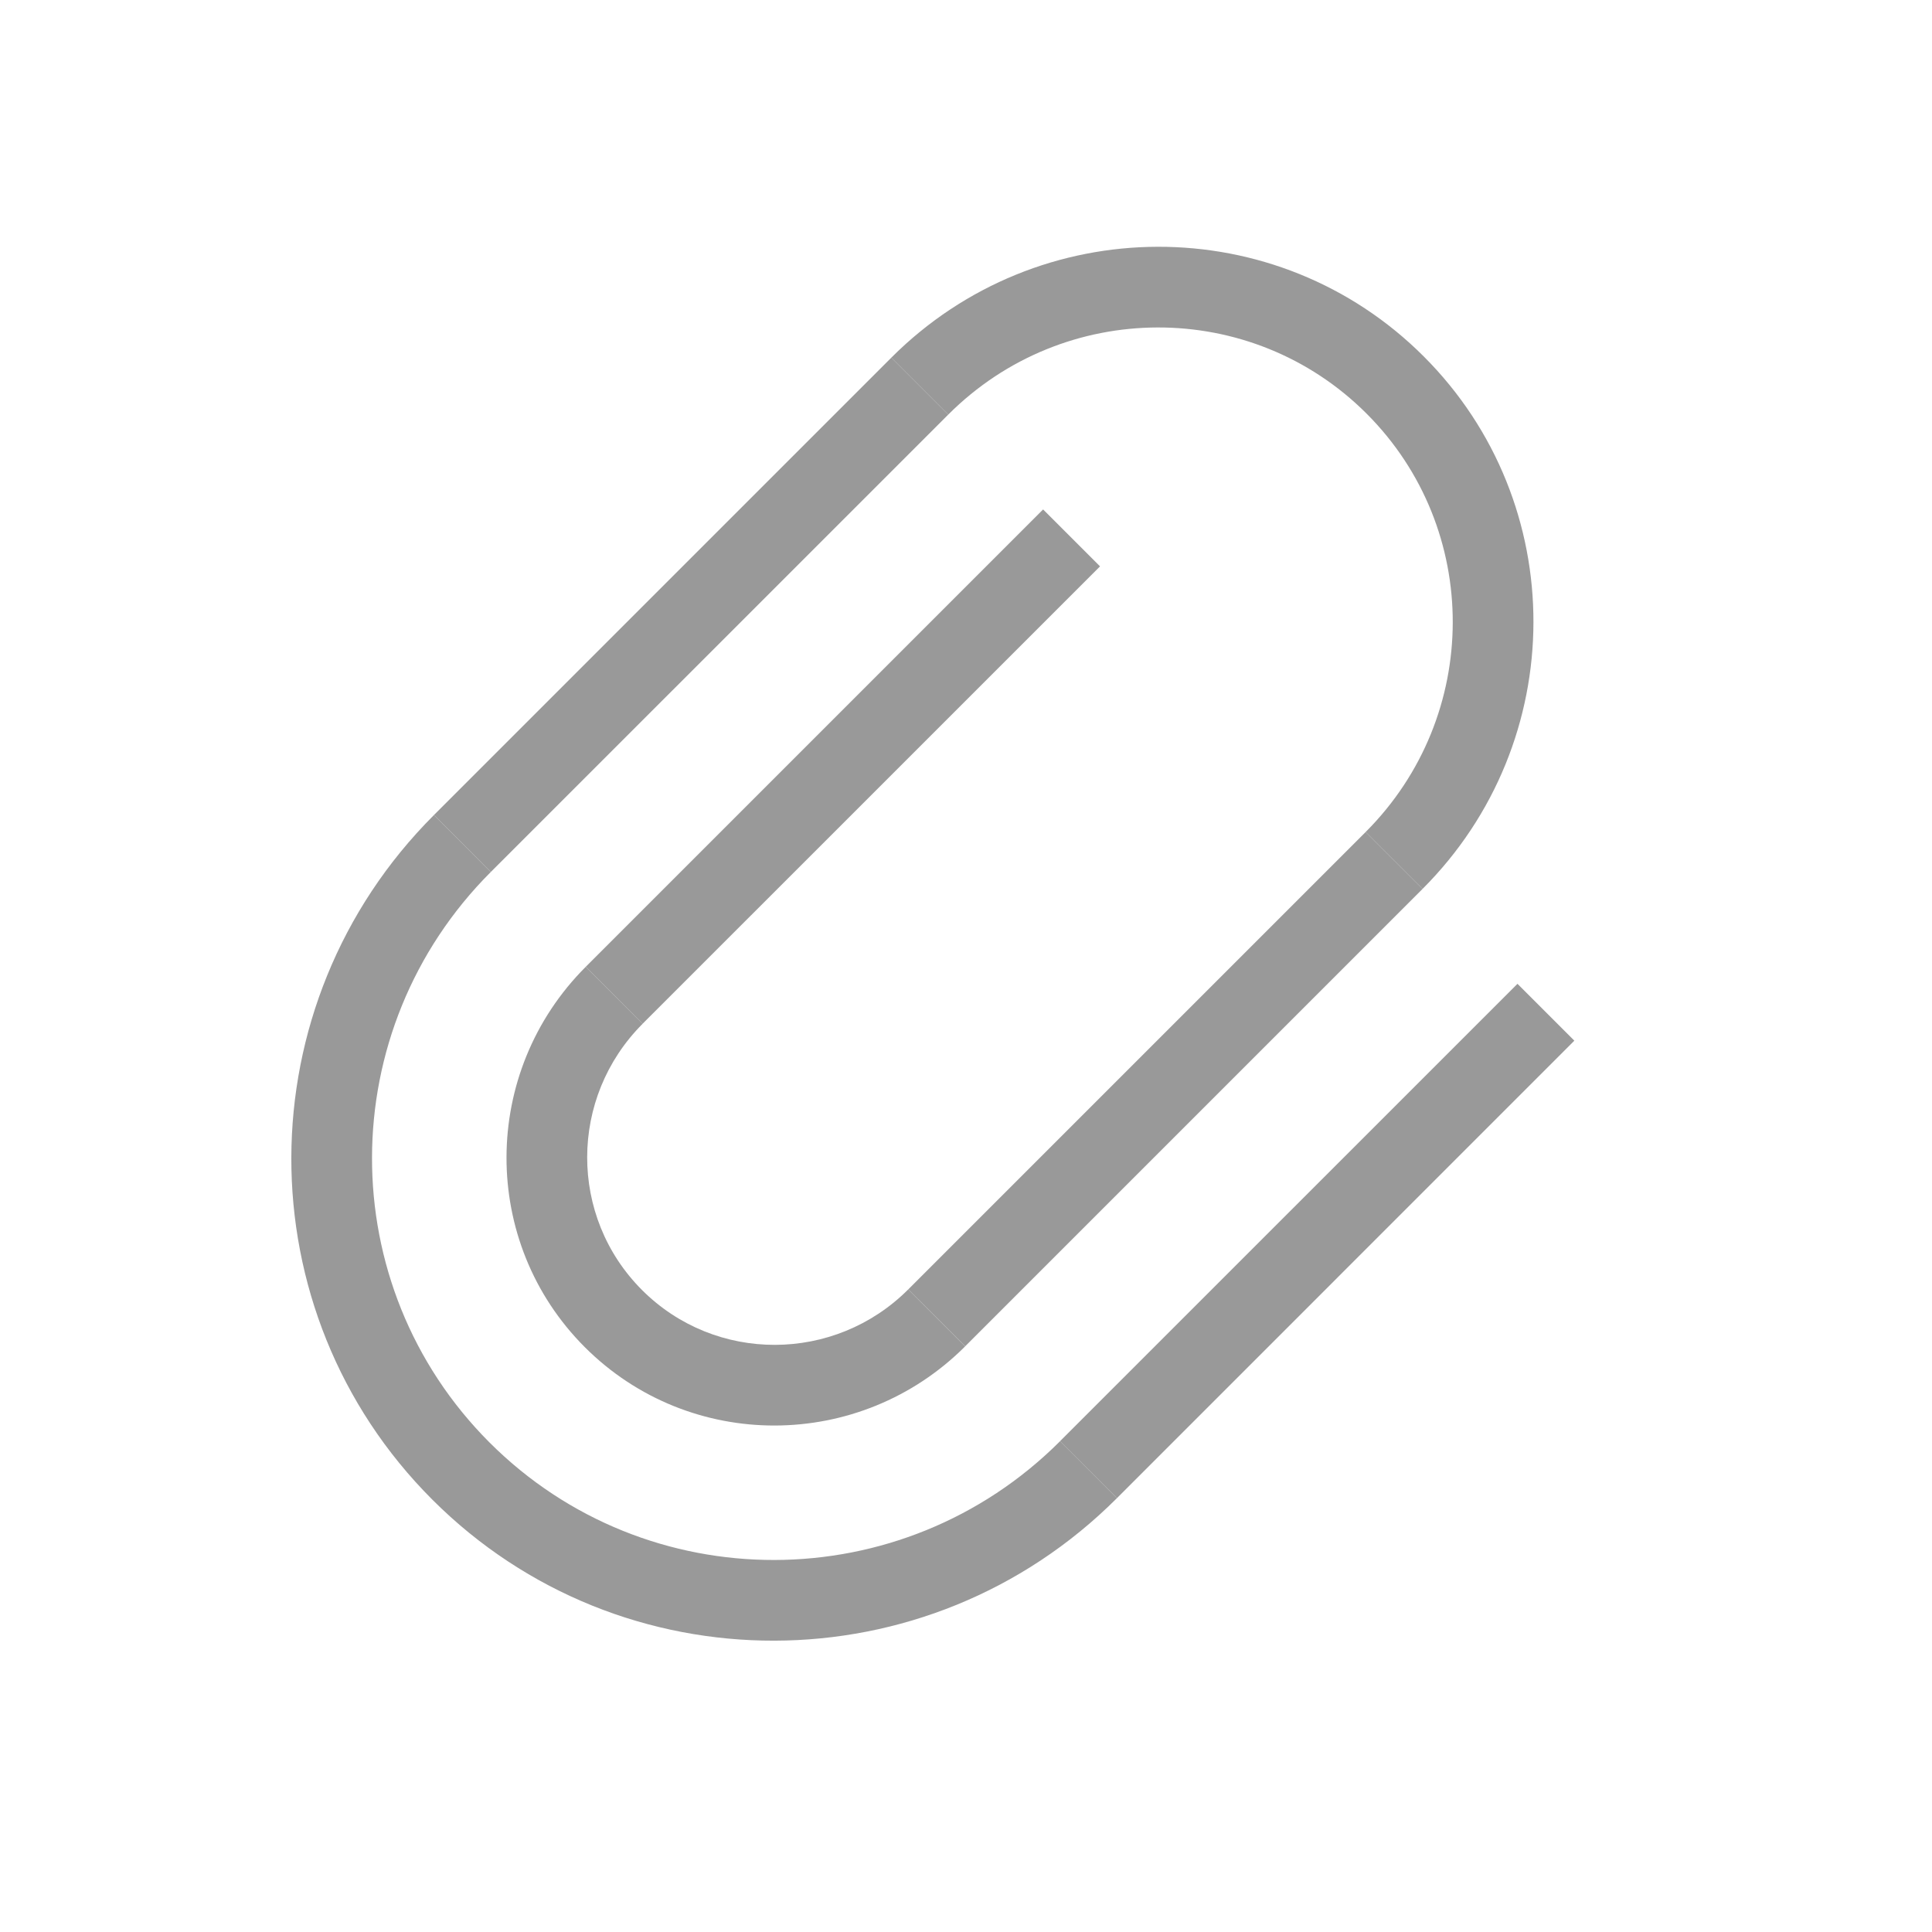
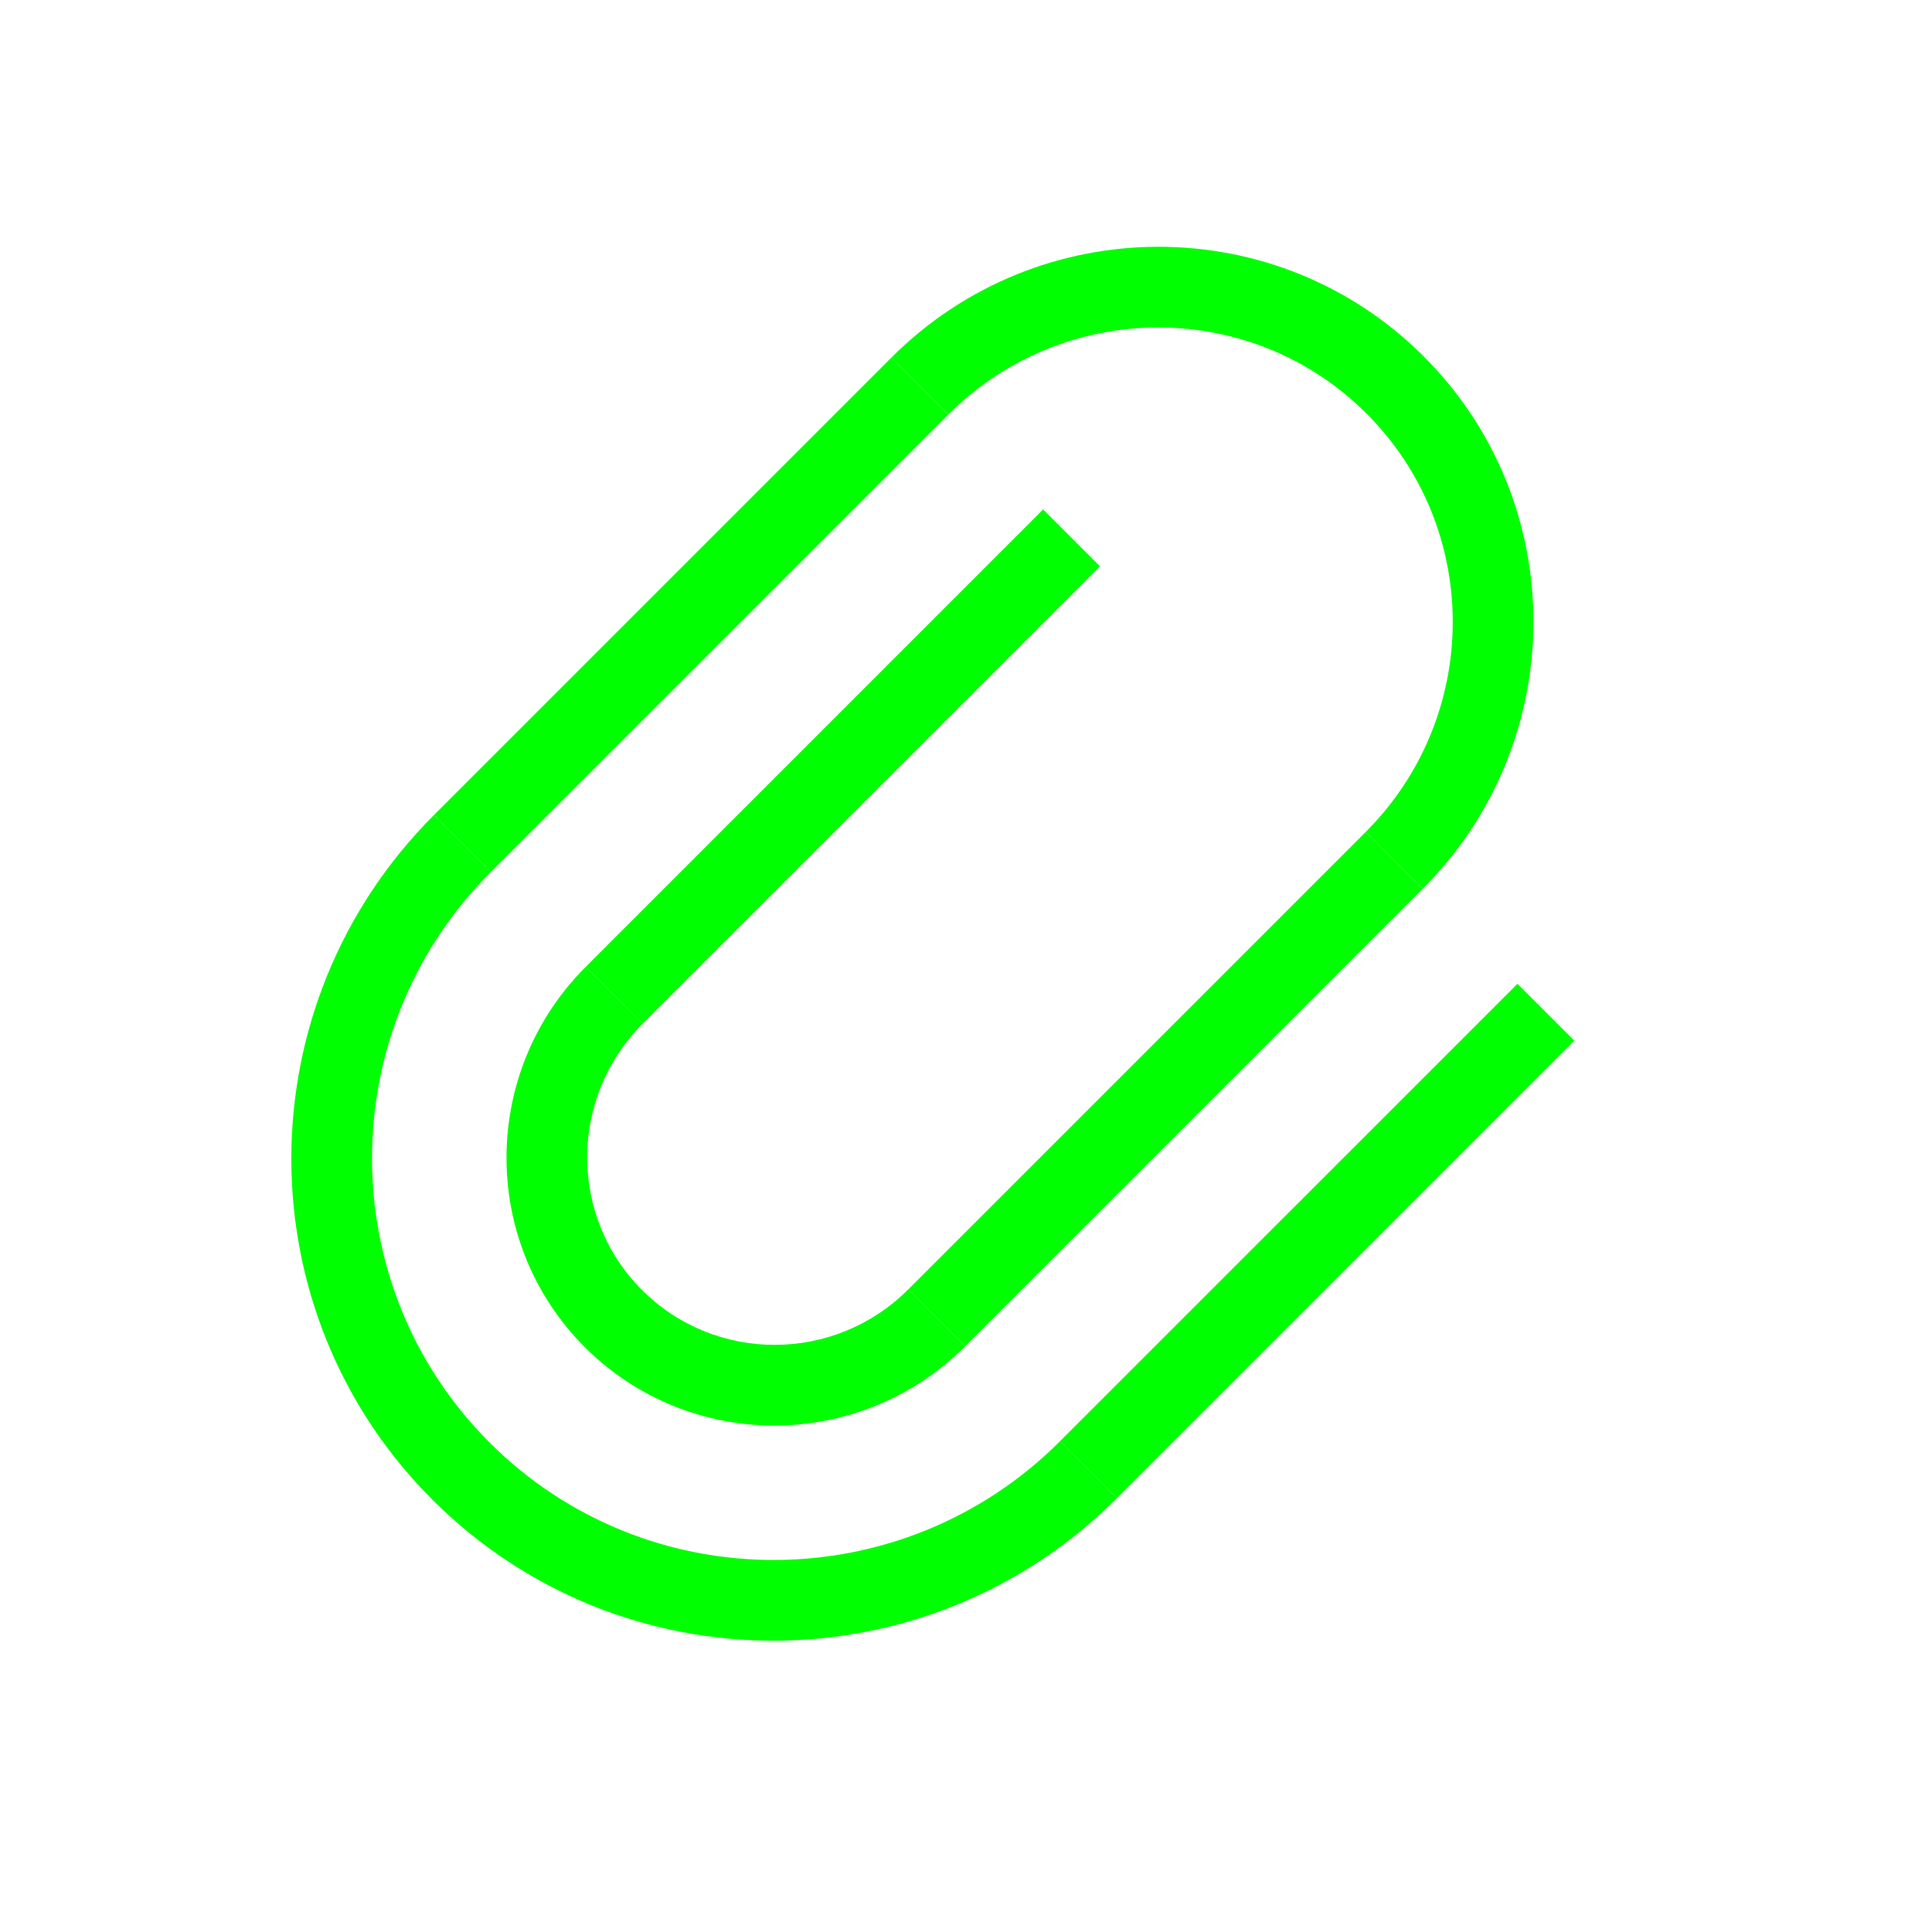
<svg xmlns="http://www.w3.org/2000/svg" width="32" height="32" viewBox="0 0 32 32" fill="none">
-   <path fill-rule="evenodd" clip-rule="evenodd" d="M7.187 13.5L14.763 5.924L15.706 6.867L8.129 14.443L7.187 13.5Z" fill="#999999" />
-   <path fill-rule="evenodd" clip-rule="evenodd" d="M9.701 16.014L17.277 8.438L18.22 9.381L10.643 16.957L9.701 16.014Z" fill="#999999" />
-   <path fill-rule="evenodd" clip-rule="evenodd" d="M15.043 21.357L22.619 13.781L23.562 14.723L15.986 22.299L15.043 21.357Z" fill="#999999" />
-   <path fill-rule="evenodd" clip-rule="evenodd" d="M17.557 23.871L25.134 16.295L26.076 17.237L18.5 24.814L17.557 23.871Z" fill="#999999" />
-   <path fill-rule="evenodd" clip-rule="evenodd" d="M17.558 23.871C14.942 26.486 10.712 26.495 8.108 23.892C5.505 21.288 5.514 17.058 8.129 14.443L7.187 13.5C4.048 16.638 4.037 21.715 7.161 24.839C10.286 27.963 15.362 27.952 18.5 24.814L17.558 23.871Z" fill="#999999" />
-   <path fill-rule="evenodd" clip-rule="evenodd" d="M22.619 13.781L23.562 14.723C26.003 12.283 26.012 8.334 23.582 5.904C21.152 3.474 17.203 3.483 14.763 5.924L15.706 6.867C17.623 4.949 20.726 4.942 22.635 6.851C24.544 8.76 24.537 11.863 22.619 13.781Z" fill="#999999" />
-   <path fill-rule="evenodd" clip-rule="evenodd" d="M9.701 16.014C7.958 17.758 7.951 20.578 9.687 22.314C11.423 24.049 14.243 24.043 15.986 22.3L15.043 21.357C13.823 22.577 11.849 22.582 10.634 21.367C9.419 20.152 9.423 18.178 10.644 16.957L9.701 16.014Z" fill="#999999" />
+   <path fill-rule="evenodd" clip-rule="evenodd" d="M7.187 13.5L14.763 5.924L15.706 6.867L8.129 14.443L7.187 13.5Z" fill="#00ff00" />
+   <path fill-rule="evenodd" clip-rule="evenodd" d="M9.701 16.014L17.277 8.438L18.22 9.381L10.643 16.957L9.701 16.014Z" fill="#00ff00" />
+   <path fill-rule="evenodd" clip-rule="evenodd" d="M15.043 21.357L22.619 13.781L23.562 14.723L15.986 22.299L15.043 21.357Z" fill="#00ff00" />
+   <path fill-rule="evenodd" clip-rule="evenodd" d="M17.557 23.871L25.134 16.295L26.076 17.237L18.5 24.814L17.557 23.871Z" fill="#00ff00" />
+   <path fill-rule="evenodd" clip-rule="evenodd" d="M17.558 23.871C14.942 26.486 10.712 26.495 8.108 23.892C5.505 21.288 5.514 17.058 8.129 14.443L7.187 13.5C4.048 16.638 4.037 21.715 7.161 24.839C10.286 27.963 15.362 27.952 18.5 24.814L17.558 23.871Z" fill="#00ff00" />
+   <path fill-rule="evenodd" clip-rule="evenodd" d="M22.619 13.781L23.562 14.723C26.003 12.283 26.012 8.334 23.582 5.904C21.152 3.474 17.203 3.483 14.763 5.924L15.706 6.867C17.623 4.949 20.726 4.942 22.635 6.851C24.544 8.76 24.537 11.863 22.619 13.781Z" fill="#00ff00" />
+   <path fill-rule="evenodd" clip-rule="evenodd" d="M9.701 16.014C7.958 17.758 7.951 20.578 9.687 22.314C11.423 24.049 14.243 24.043 15.986 22.3L15.043 21.357C13.823 22.577 11.849 22.582 10.634 21.367C9.419 20.152 9.423 18.178 10.644 16.957L9.701 16.014Z" fill="#00ff00" />
</svg>
